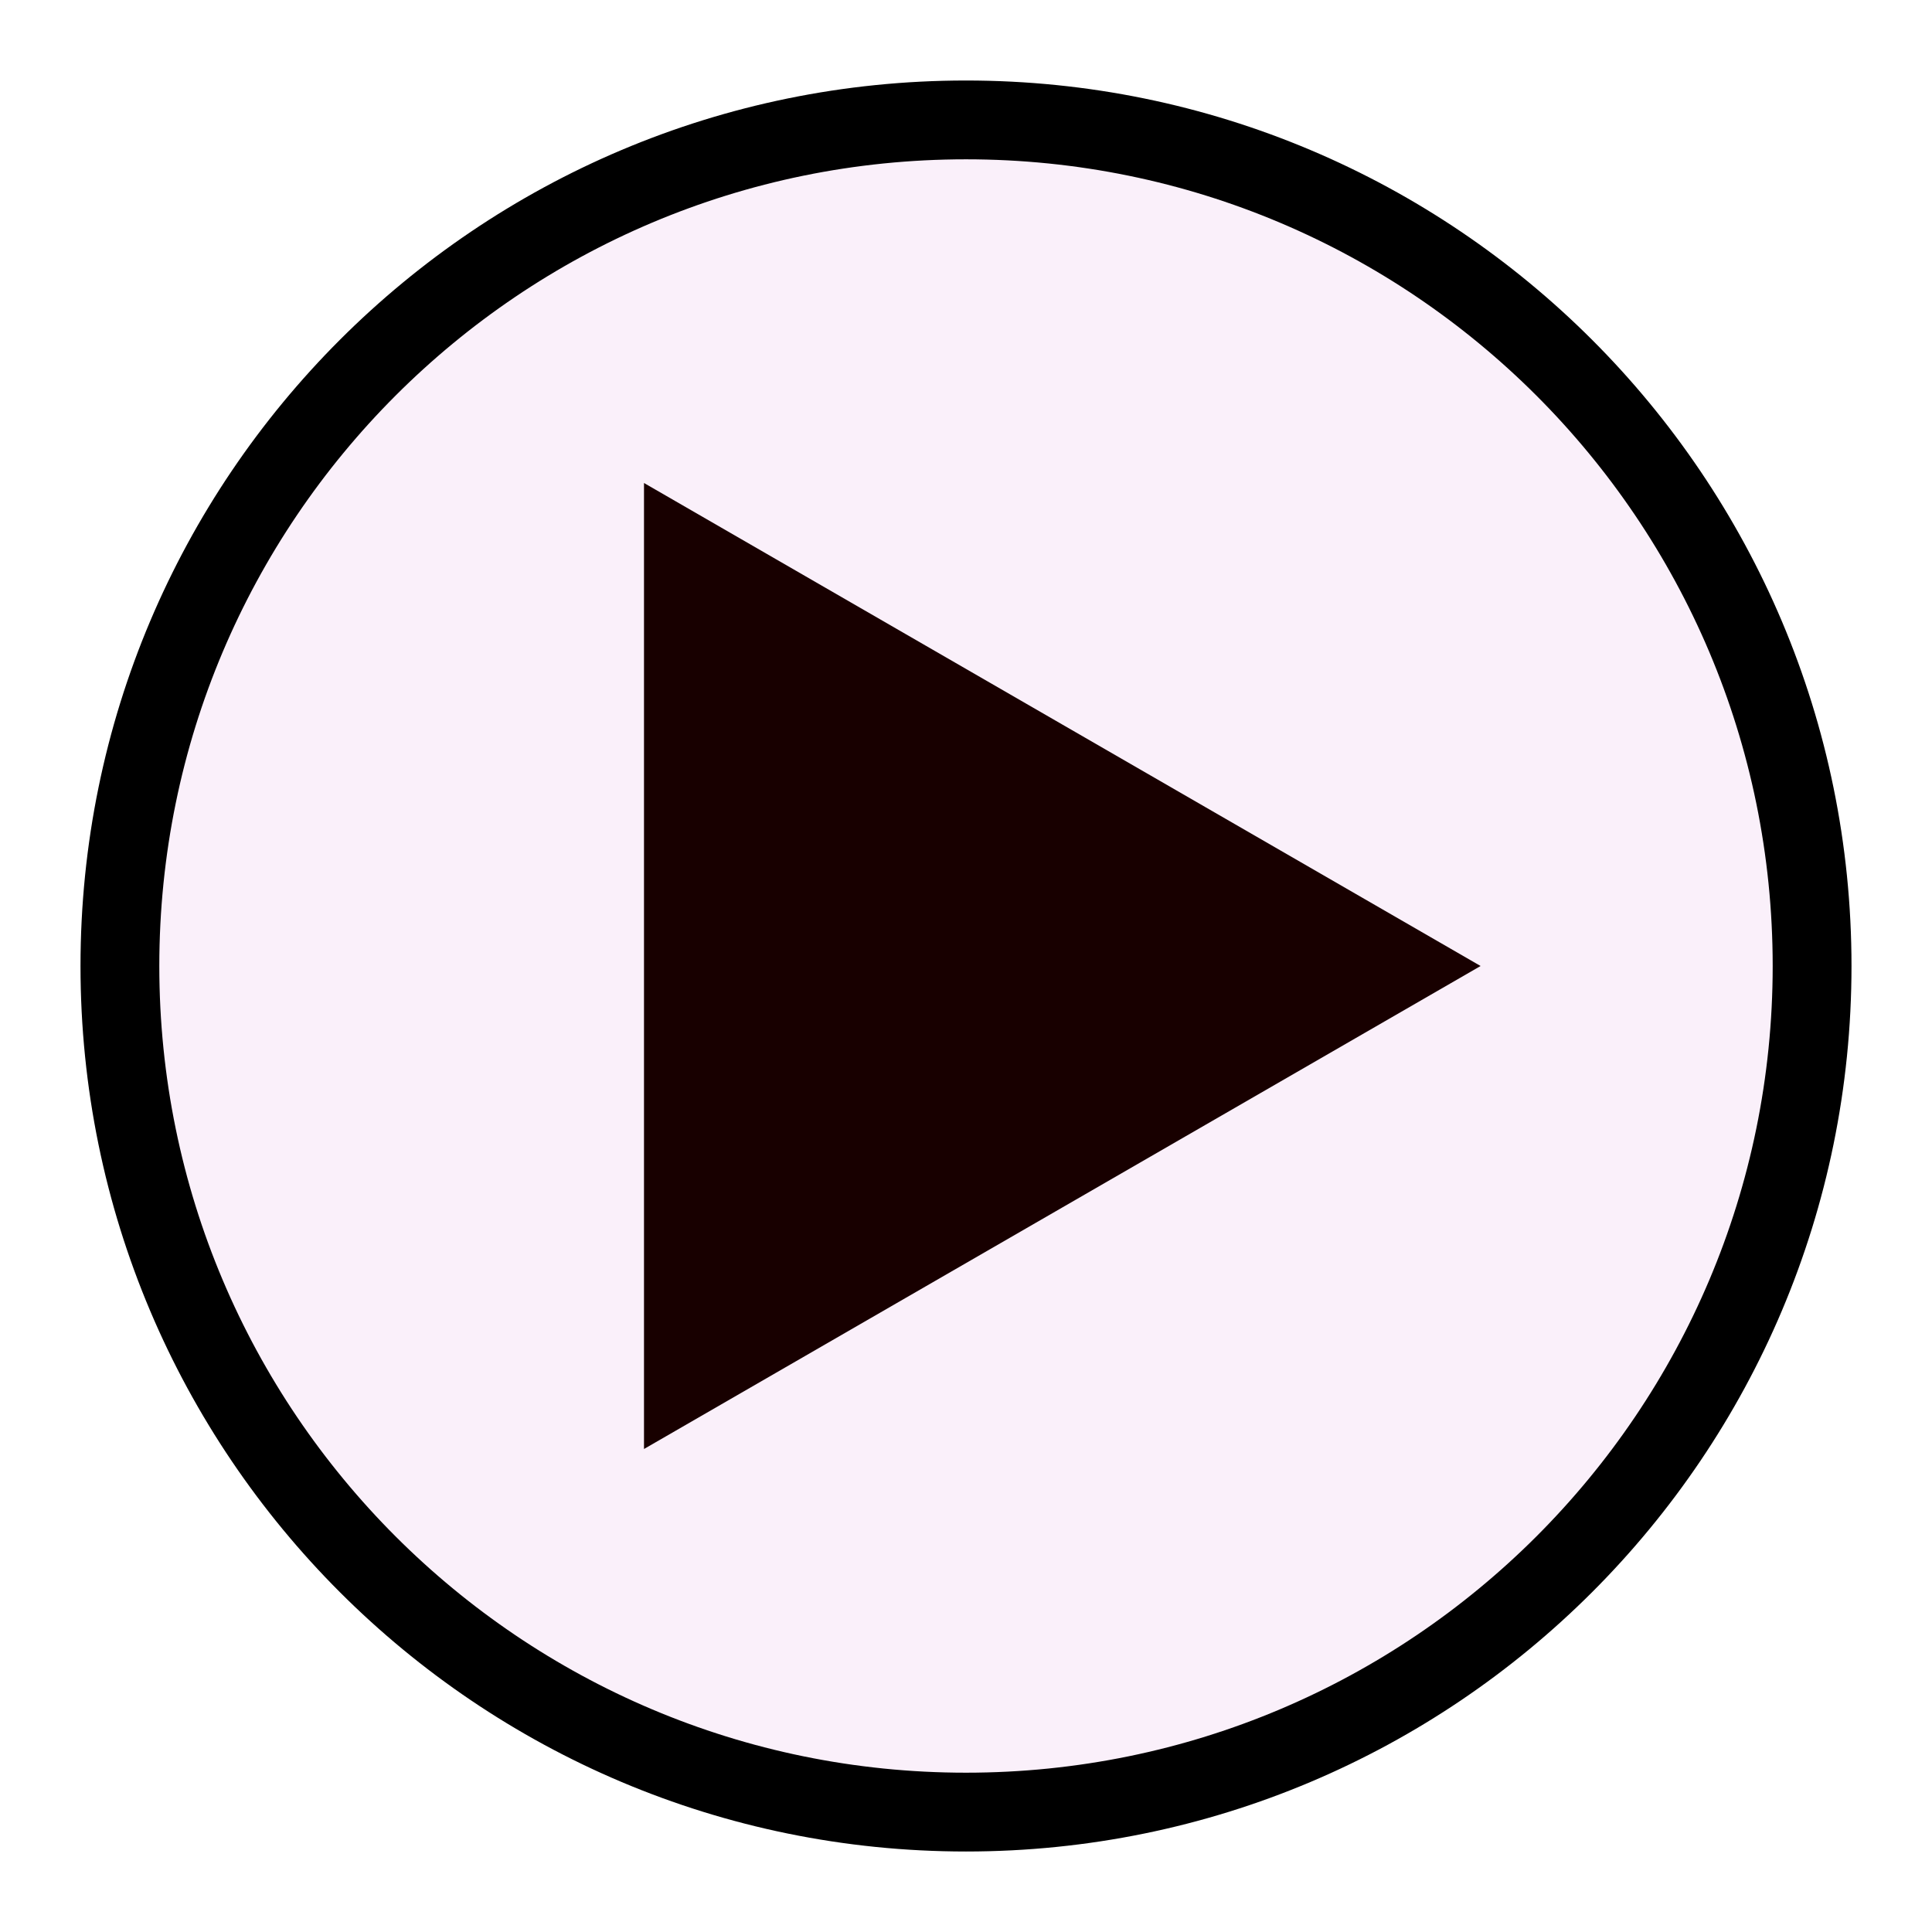
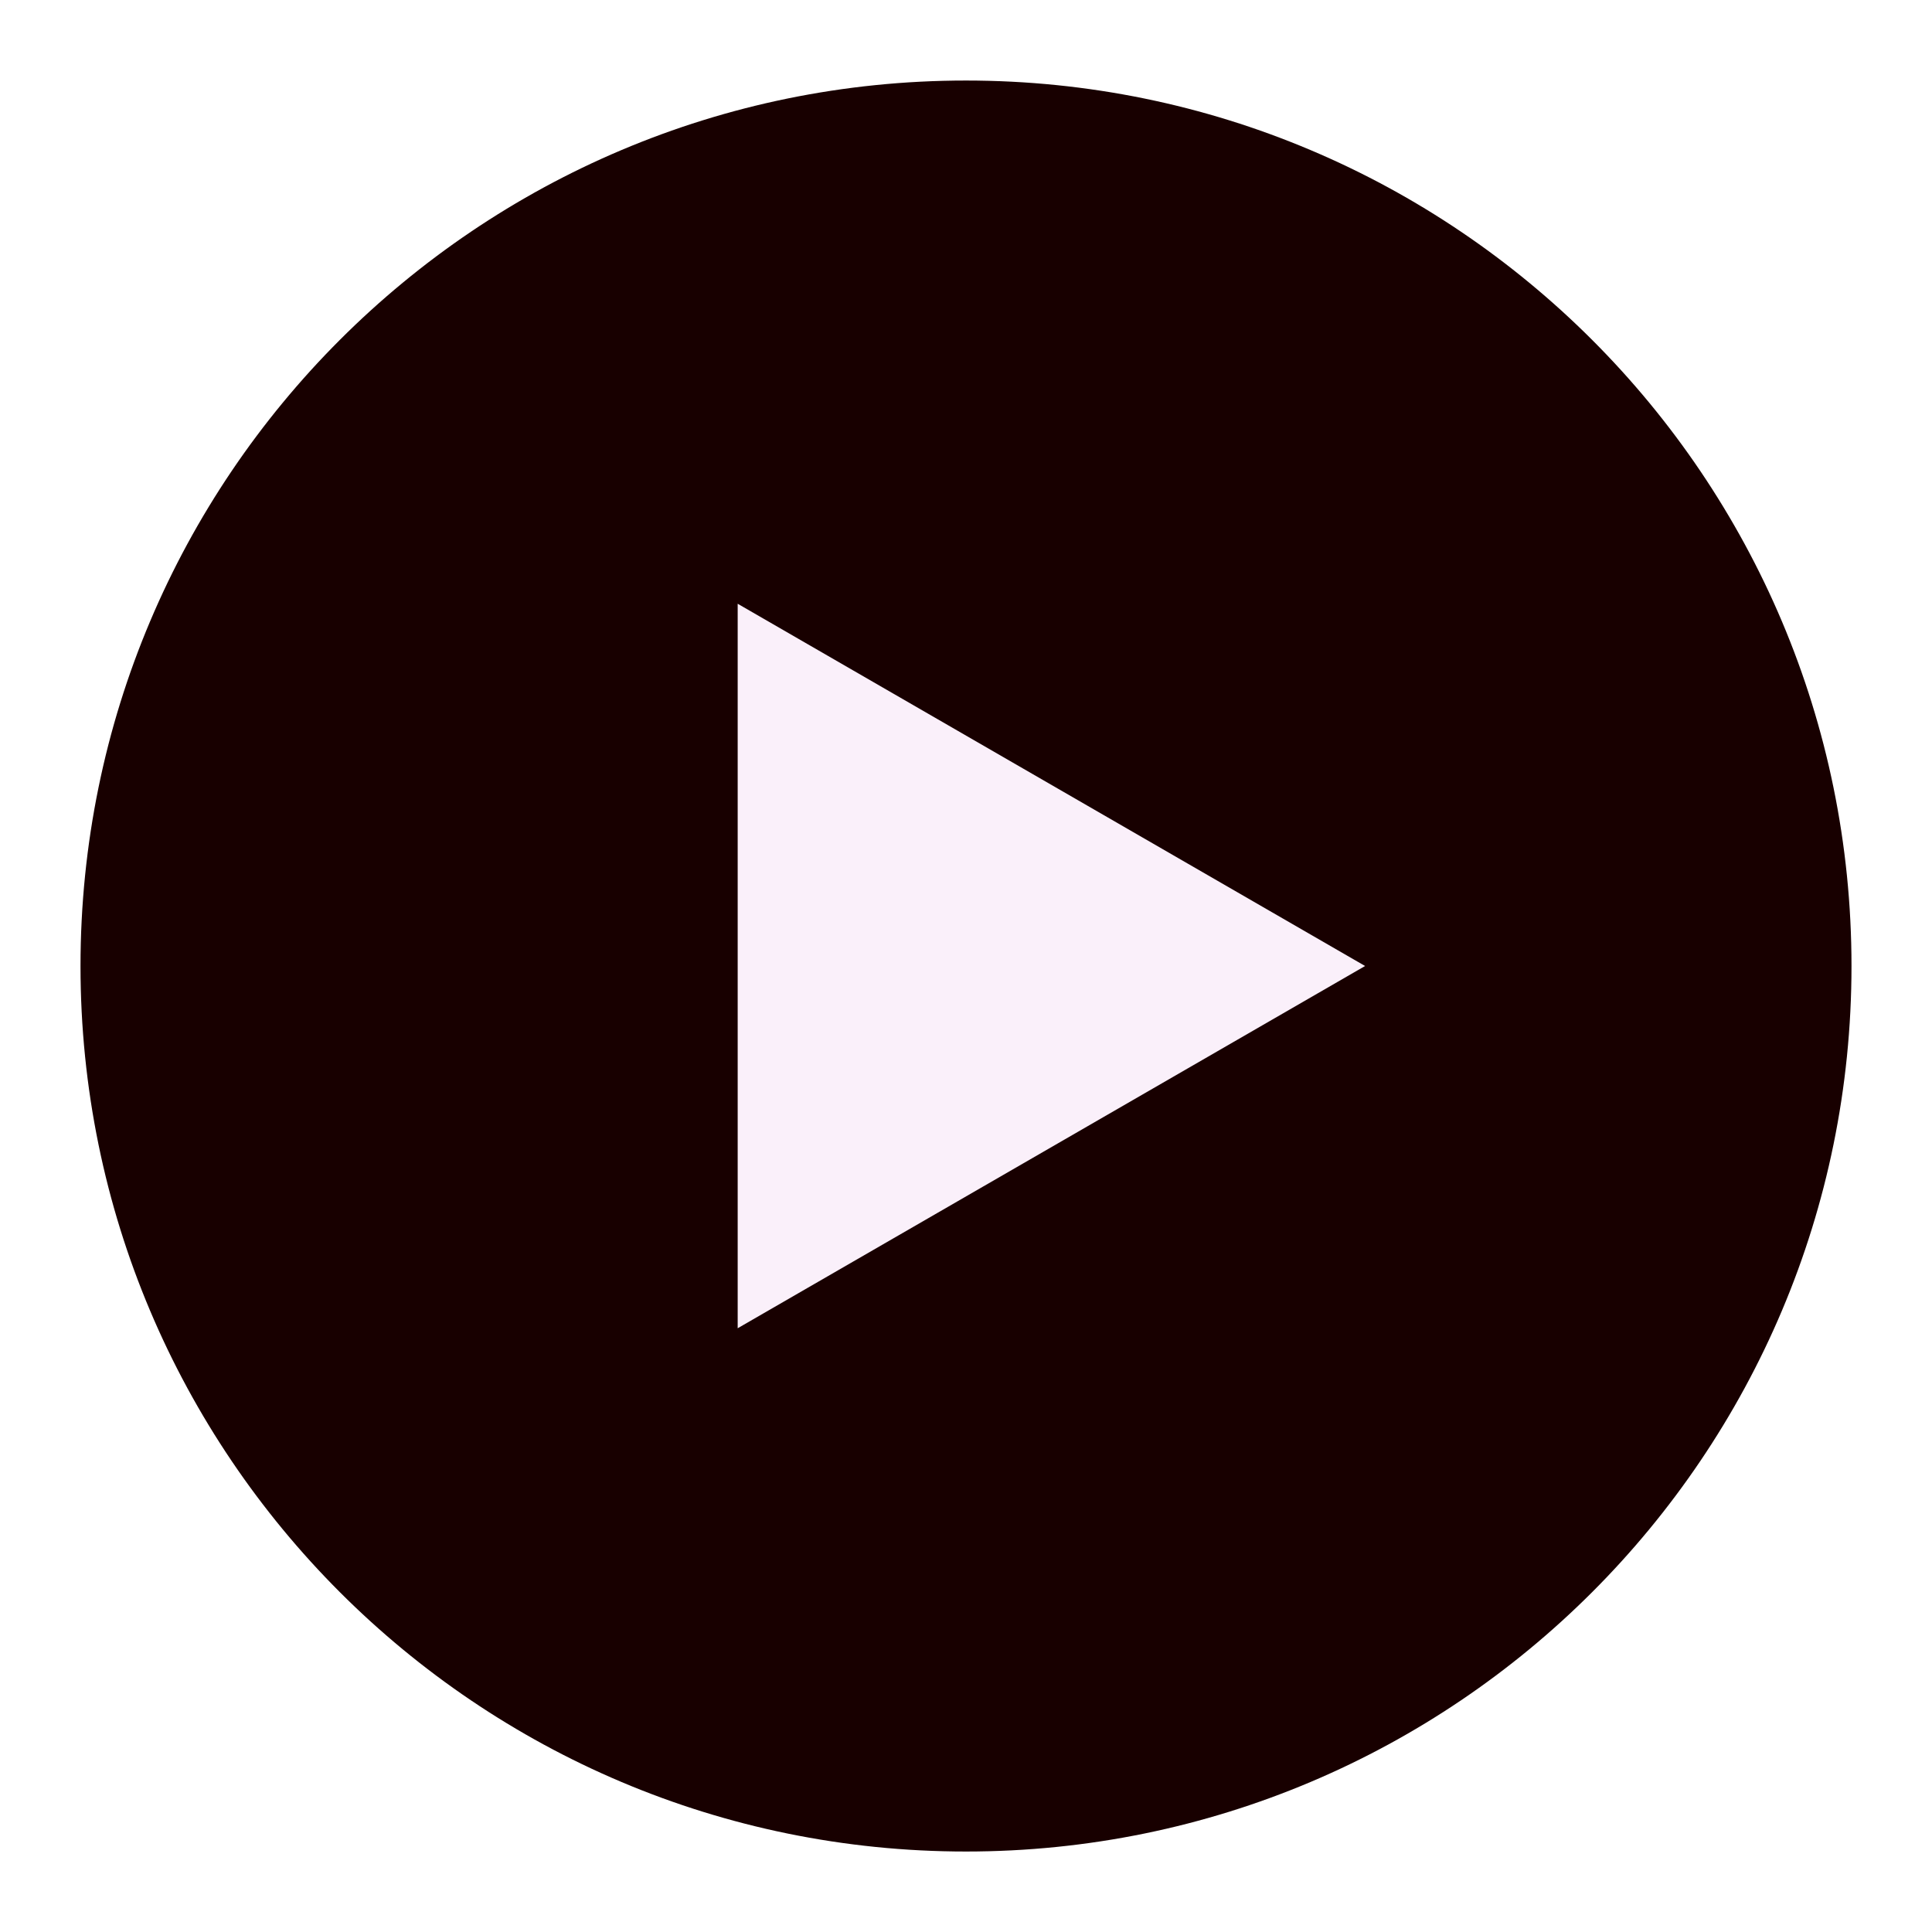
<svg xmlns="http://www.w3.org/2000/svg" width="48" height="48" viewBox="0 0 48 48" id="svg2" version="1.1">
  <defs id="defs4" />
-   <g id="layer1" transform="translate(0,-1004.362)">
-     <circle style="opacity:1;fill:#faf0fa;fill-opacity:1;fill-rule:nonzero;stroke:#000000;stroke-width:1.958;stroke-linecap:butt;stroke-linejoin:miter;stroke-miterlimit:4;stroke-dasharray:none;stroke-dashoffset:1.4;stroke-opacity:1" id="path4136" cx="24" cy="1028.362" r="21.021" />
+   <g id="layer1" transform="matrix(1.046566,0,0,1.046566,-1.117574,-1052.248)" style="fill:#180000;fill-opacity:1;stroke:none">
+     <circle style="opacity:1;fill:#180000;fill-opacity:1;fill-rule:nonzero;stroke:none;stroke-width:1.958;stroke-linecap:butt;stroke-linejoin:miter;stroke-miterlimit:4;stroke-dasharray:none;stroke-dashoffset:1.4;stroke-opacity:1" id="path4136" cx="24" cy="1028.362" r="21.021" />
  </g>
-   <g id="layer2">
-     <path style="opacity:1;fill:#180000;fill-opacity:1;fill-rule:nonzero;stroke:none;stroke-width:2;stroke-linecap:butt;stroke-linejoin:miter;stroke-miterlimit:4;stroke-dasharray:none;stroke-dashoffset:1.4;stroke-opacity:1" id="path4139" d="m 16,36 0,-12 L 16,12 26.392,18 36.785,24 26.392,30 Z" />
+   <g id="layer2" transform="matrix(0.75,0,0,0.75,8.833937,5.868004)">
+     <path style="opacity:1;fill:#faf0fa;fill-opacity:1;fill-rule:nonzero;stroke:none;stroke-width:2;stroke-linecap:butt;stroke-linejoin:miter;stroke-miterlimit:4;stroke-dasharray:none;stroke-dashoffset:1.4;stroke-opacity:1" id="path4139" d="m 12.658,36.176 0,-12 -10e-7,-12 10.392,6 10.392,6 -10.392,6 z" />
  </g>
</svg>
